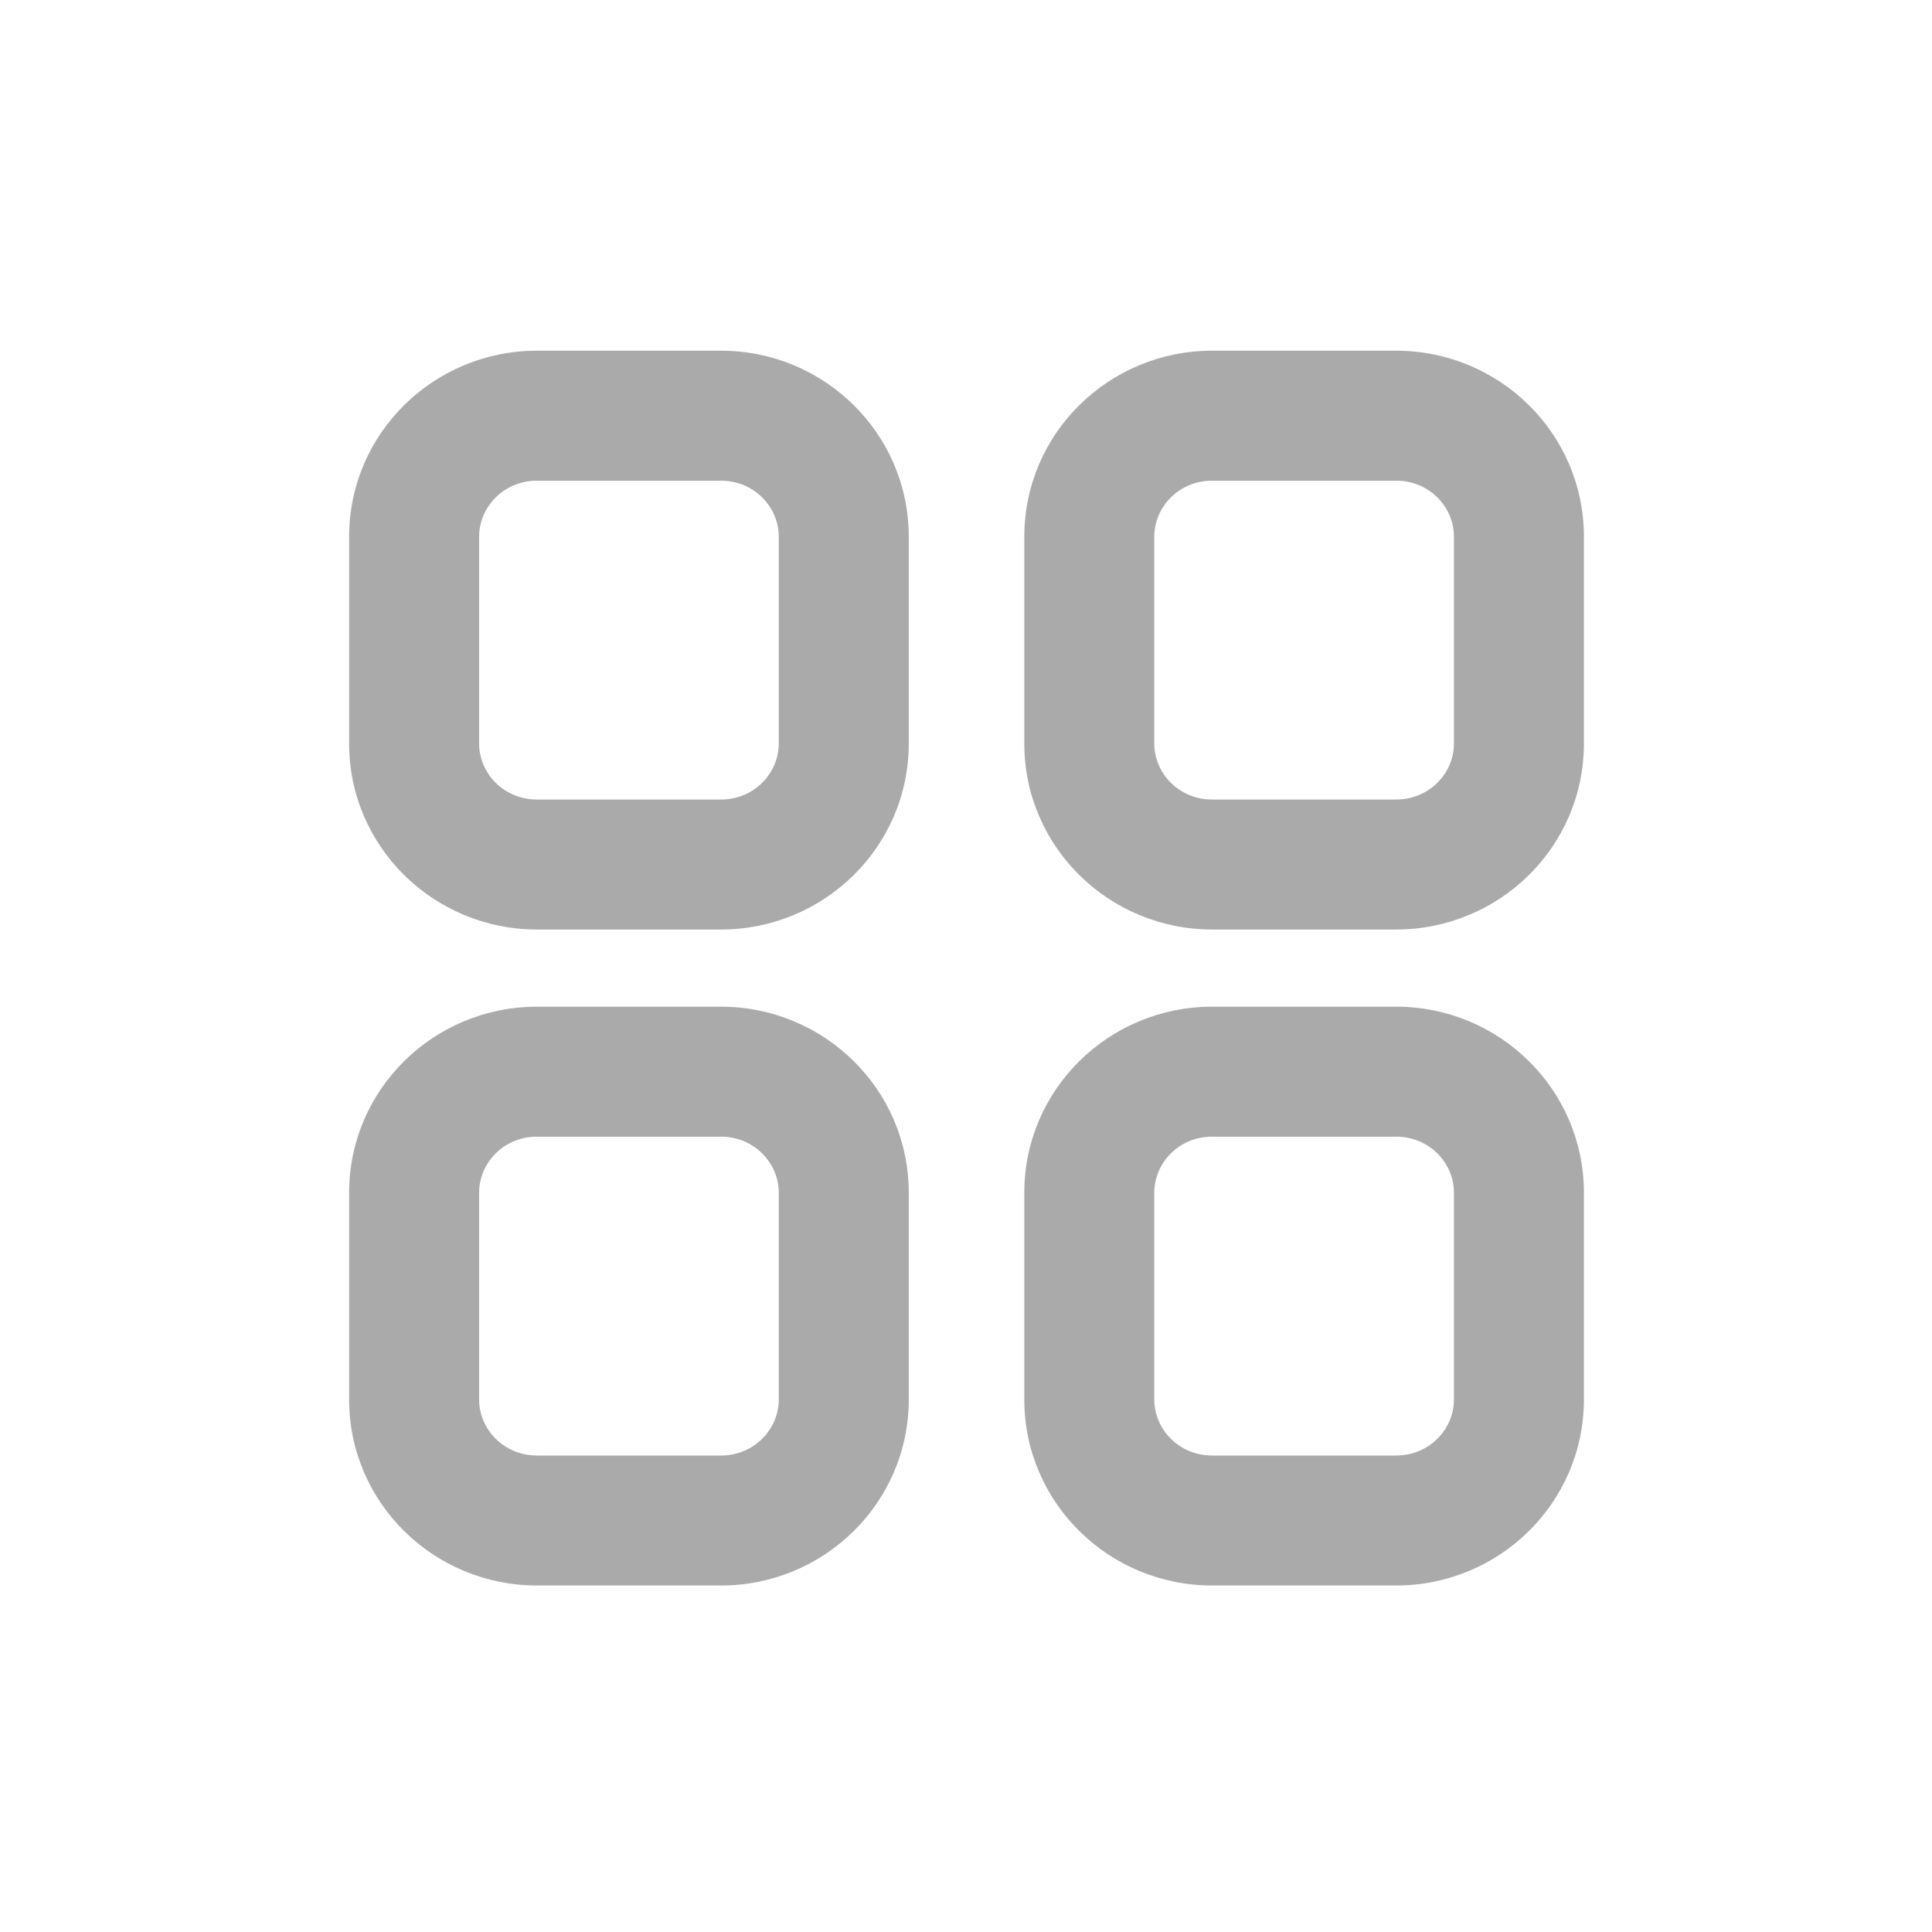
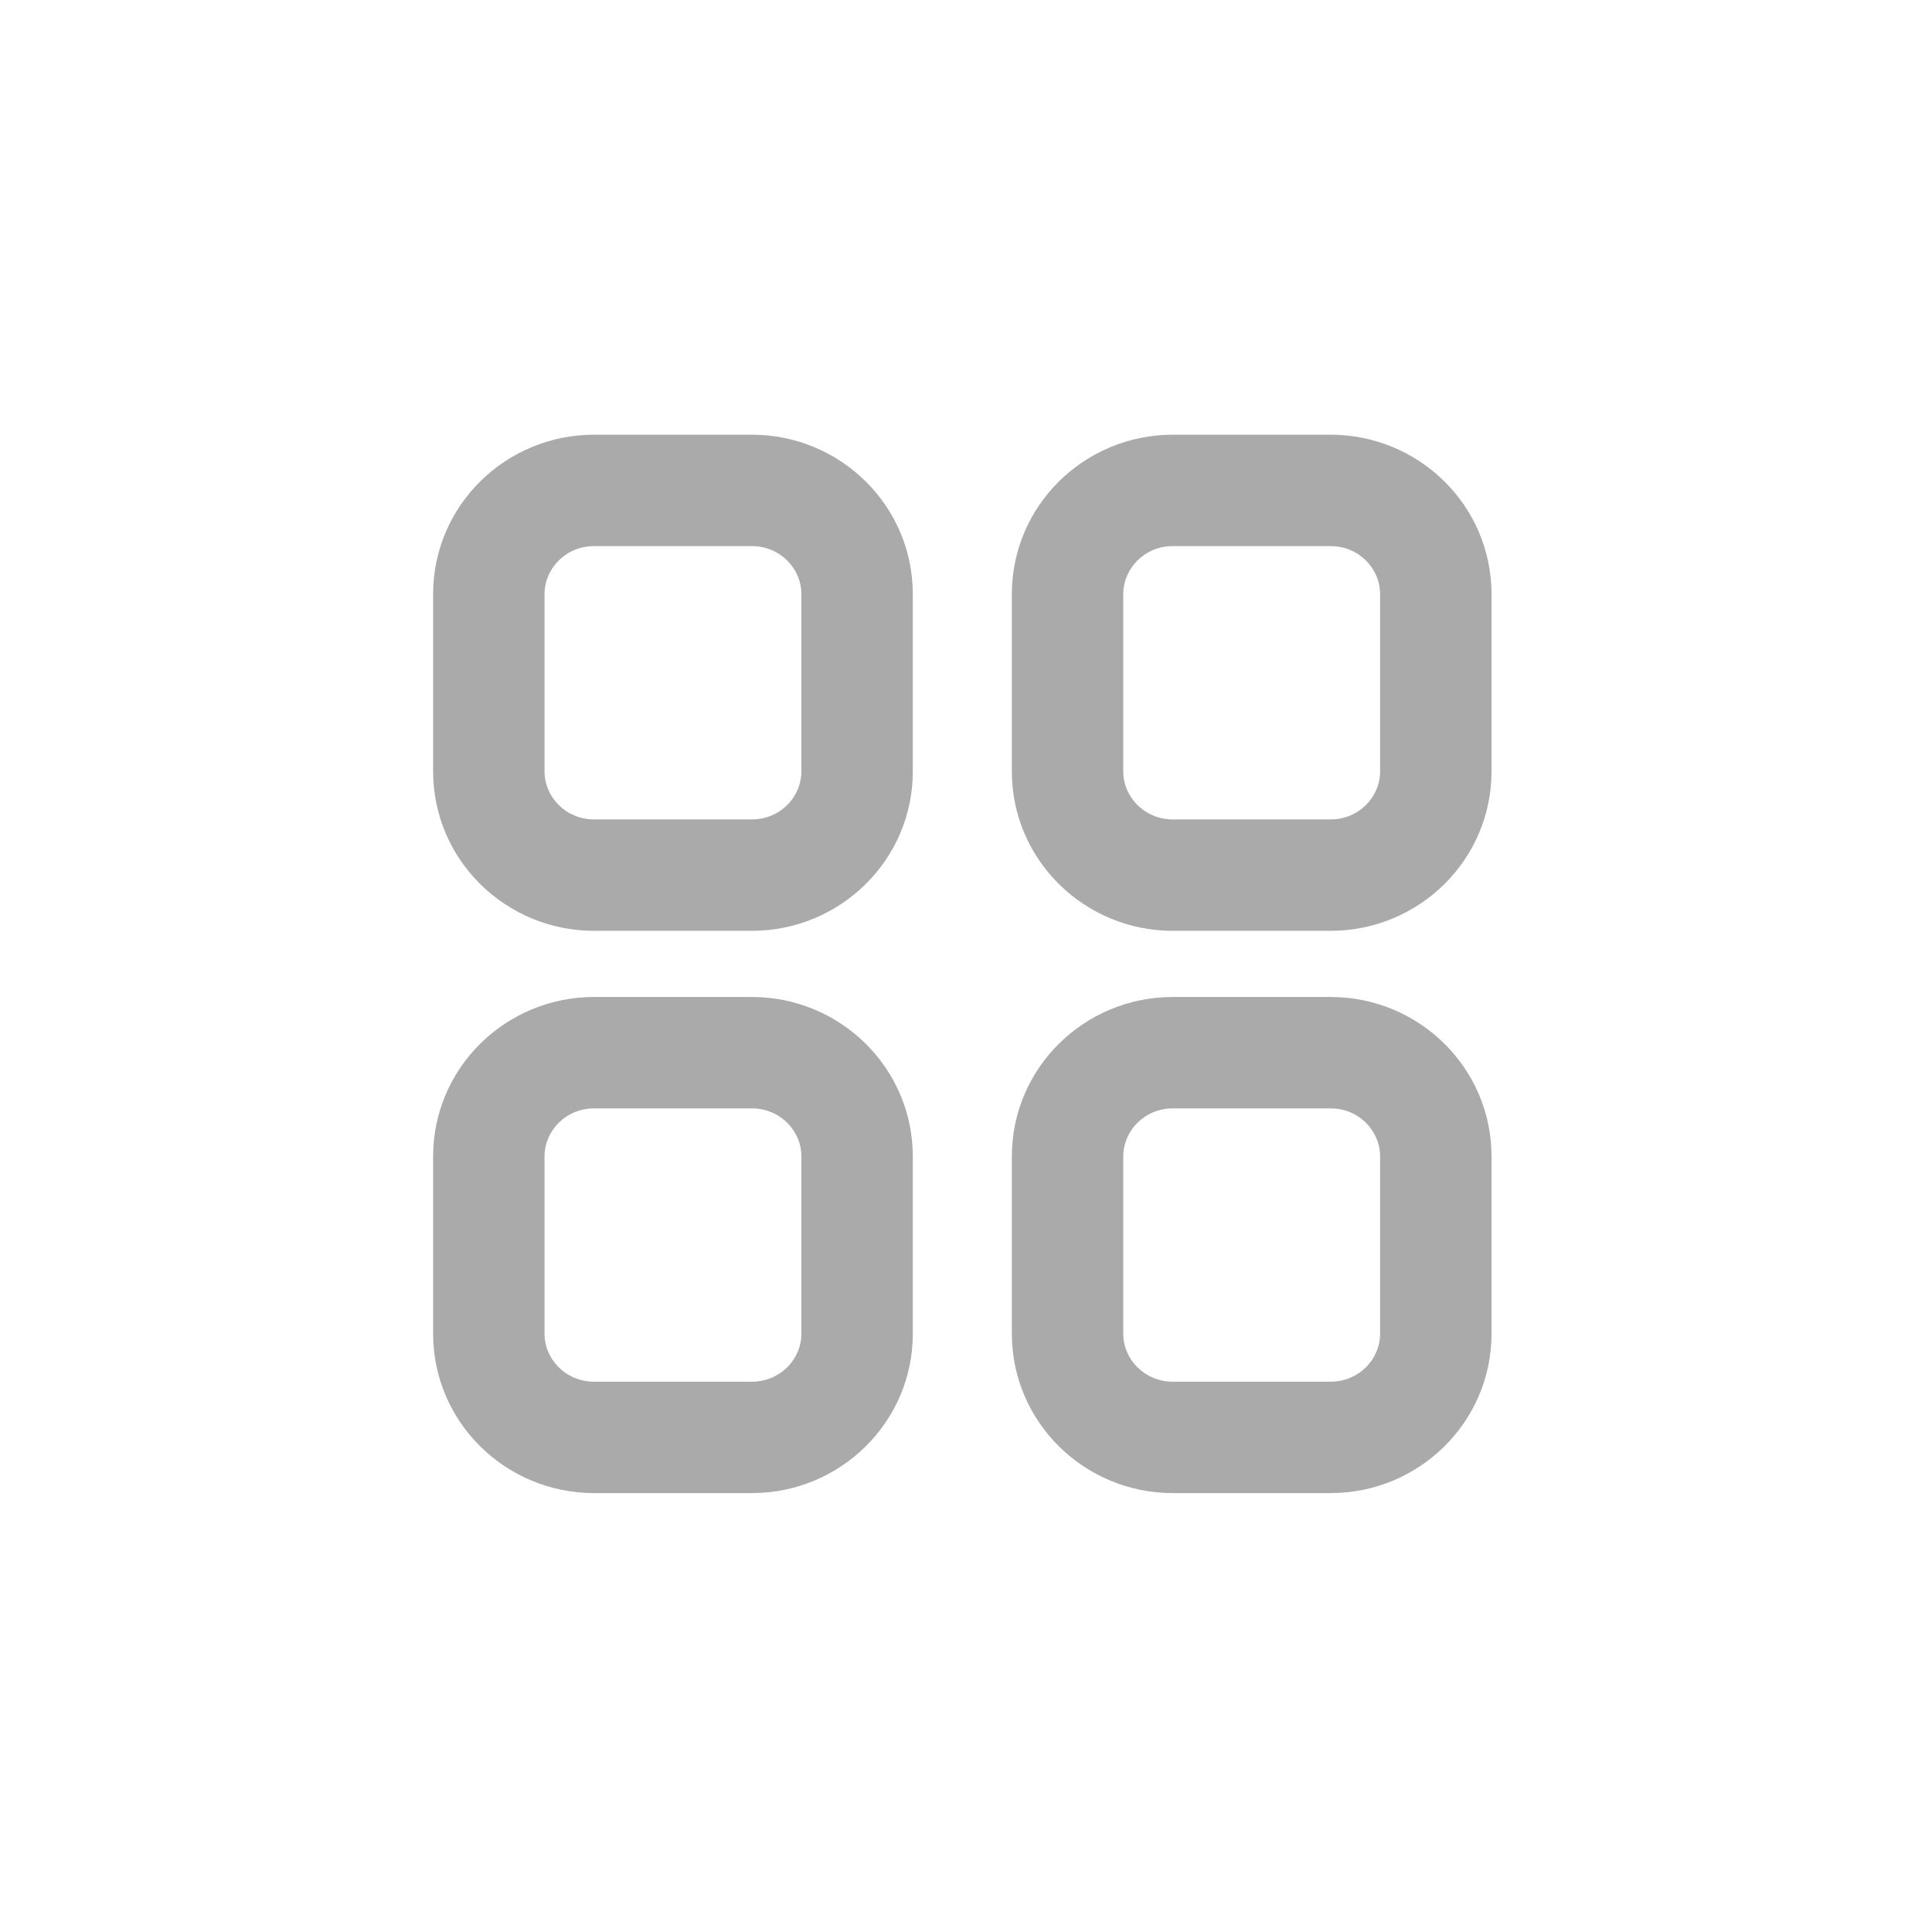
<svg xmlns="http://www.w3.org/2000/svg" width="230" height="230" viewBox="0 0 230 230" fill="none">
-   <path d="M92.711 141.994C92.711 138.407 89.734 135.317 85.835 135.317H63.914C60.015 135.317 57.036 138.407 57.036 141.994V166.599C57.036 170.187 60.015 173.276 63.914 173.276H85.835C89.734 173.276 92.712 170.187 92.712 166.599L92.711 141.994ZM173.089 141.994C173.089 138.407 170.111 135.318 166.212 135.317H144.29C140.391 135.318 137.414 138.407 137.414 141.994V166.599C137.414 170.187 140.391 173.276 144.29 173.276H166.212C170.111 173.276 173.089 170.187 173.089 166.599V141.994ZM92.711 63.901C92.711 60.313 89.734 57.224 85.835 57.224H63.914C60.015 57.224 57.036 60.313 57.036 63.901V88.506C57.036 92.093 60.015 95.183 63.914 95.183H85.835C89.734 95.183 92.711 92.093 92.711 88.506V63.901ZM173.089 63.901C173.089 60.313 170.11 57.224 166.211 57.224H144.29C140.391 57.224 137.414 60.313 137.414 63.901V88.506C137.414 92.093 140.391 95.183 144.29 95.183H166.211C170.11 95.183 173.089 92.093 173.089 88.506V63.901ZM108.186 166.599C108.186 178.933 98.078 188.75 85.835 188.75H63.914C51.671 188.75 41.562 178.933 41.562 166.599V141.994C41.563 129.661 51.671 119.844 63.914 119.844H85.835C98.078 119.844 108.185 129.661 108.185 141.994L108.186 166.599ZM188.562 166.599C188.562 178.933 178.455 188.75 166.212 188.75H144.29C132.047 188.75 121.94 178.933 121.94 166.599V141.994C121.94 129.661 132.047 119.844 144.29 119.844H166.212C178.455 119.844 188.562 129.661 188.562 141.994V166.599ZM108.185 88.506C108.185 100.839 98.078 110.656 85.835 110.656H63.914C51.671 110.656 41.562 100.839 41.562 88.506V63.901C41.562 51.567 51.671 41.75 63.914 41.75H85.835C98.078 41.75 108.185 51.567 108.185 63.901V88.506ZM188.562 88.506C188.562 100.839 178.454 110.656 166.211 110.656H144.29C132.047 110.656 121.94 100.839 121.94 88.506V63.901C121.94 51.567 132.047 41.75 144.29 41.75H166.211C178.454 41.75 188.562 51.567 188.562 63.901V88.506Z" fill="#AAAAAA" />
+   <path d="M95.404 137.674C95.404 134.599 92.852 131.951 89.51 131.951H70.721C67.379 131.951 64.826 134.599 64.826 137.674V158.764C64.826 161.839 67.379 164.487 70.721 164.487H89.51C92.852 164.487 95.405 161.839 95.405 158.764L95.404 137.674ZM164.299 137.674C164.299 134.599 161.747 131.951 158.405 131.951H139.615C136.273 131.951 133.721 134.599 133.721 137.674V158.764C133.721 161.839 136.273 164.487 139.615 164.487H158.405C161.747 164.487 164.299 161.838 164.299 158.764V137.674ZM95.404 70.736C95.404 67.661 92.852 65.013 89.51 65.013H70.721C67.379 65.013 64.826 67.661 64.826 70.736V91.826C64.826 94.901 67.379 97.549 70.721 97.549H89.51C92.852 97.549 95.404 94.901 95.404 91.826V70.736ZM164.299 70.736C164.299 67.661 161.746 65.013 158.404 65.013H139.615C136.273 65.013 133.721 67.661 133.721 70.736V91.826C133.721 94.901 136.273 97.549 139.615 97.549H158.404C161.746 97.549 164.299 94.901 164.299 91.826V70.736ZM108.668 158.764C108.668 169.335 100.004 177.75 89.51 177.75H70.721C60.227 177.75 51.562 169.336 51.562 158.764V137.674C51.563 127.102 60.227 118.688 70.721 118.688H89.51C100.004 118.688 108.667 127.102 108.667 137.674L108.668 158.764ZM177.563 158.764C177.562 169.335 168.899 177.75 158.405 177.75H139.615C129.121 177.75 120.458 169.335 120.458 158.764V137.674C120.458 127.102 129.121 118.688 139.615 118.688H158.405C168.899 118.688 177.562 127.102 177.563 137.674V158.764ZM108.667 91.826C108.667 102.398 100.004 110.812 89.51 110.813H70.721C60.227 110.813 51.562 102.398 51.562 91.826V70.736C51.562 60.164 60.227 51.75 70.721 51.75H89.51C100.004 51.75 108.667 60.164 108.667 70.736V91.826ZM177.563 91.826C177.563 102.398 168.898 110.813 158.404 110.813H139.615C129.121 110.812 120.458 102.398 120.458 91.826V70.736C120.458 60.164 129.121 51.75 139.615 51.75H158.404C168.898 51.75 177.562 60.164 177.563 70.736V91.826Z" fill="#AAAAAA" />
</svg>
